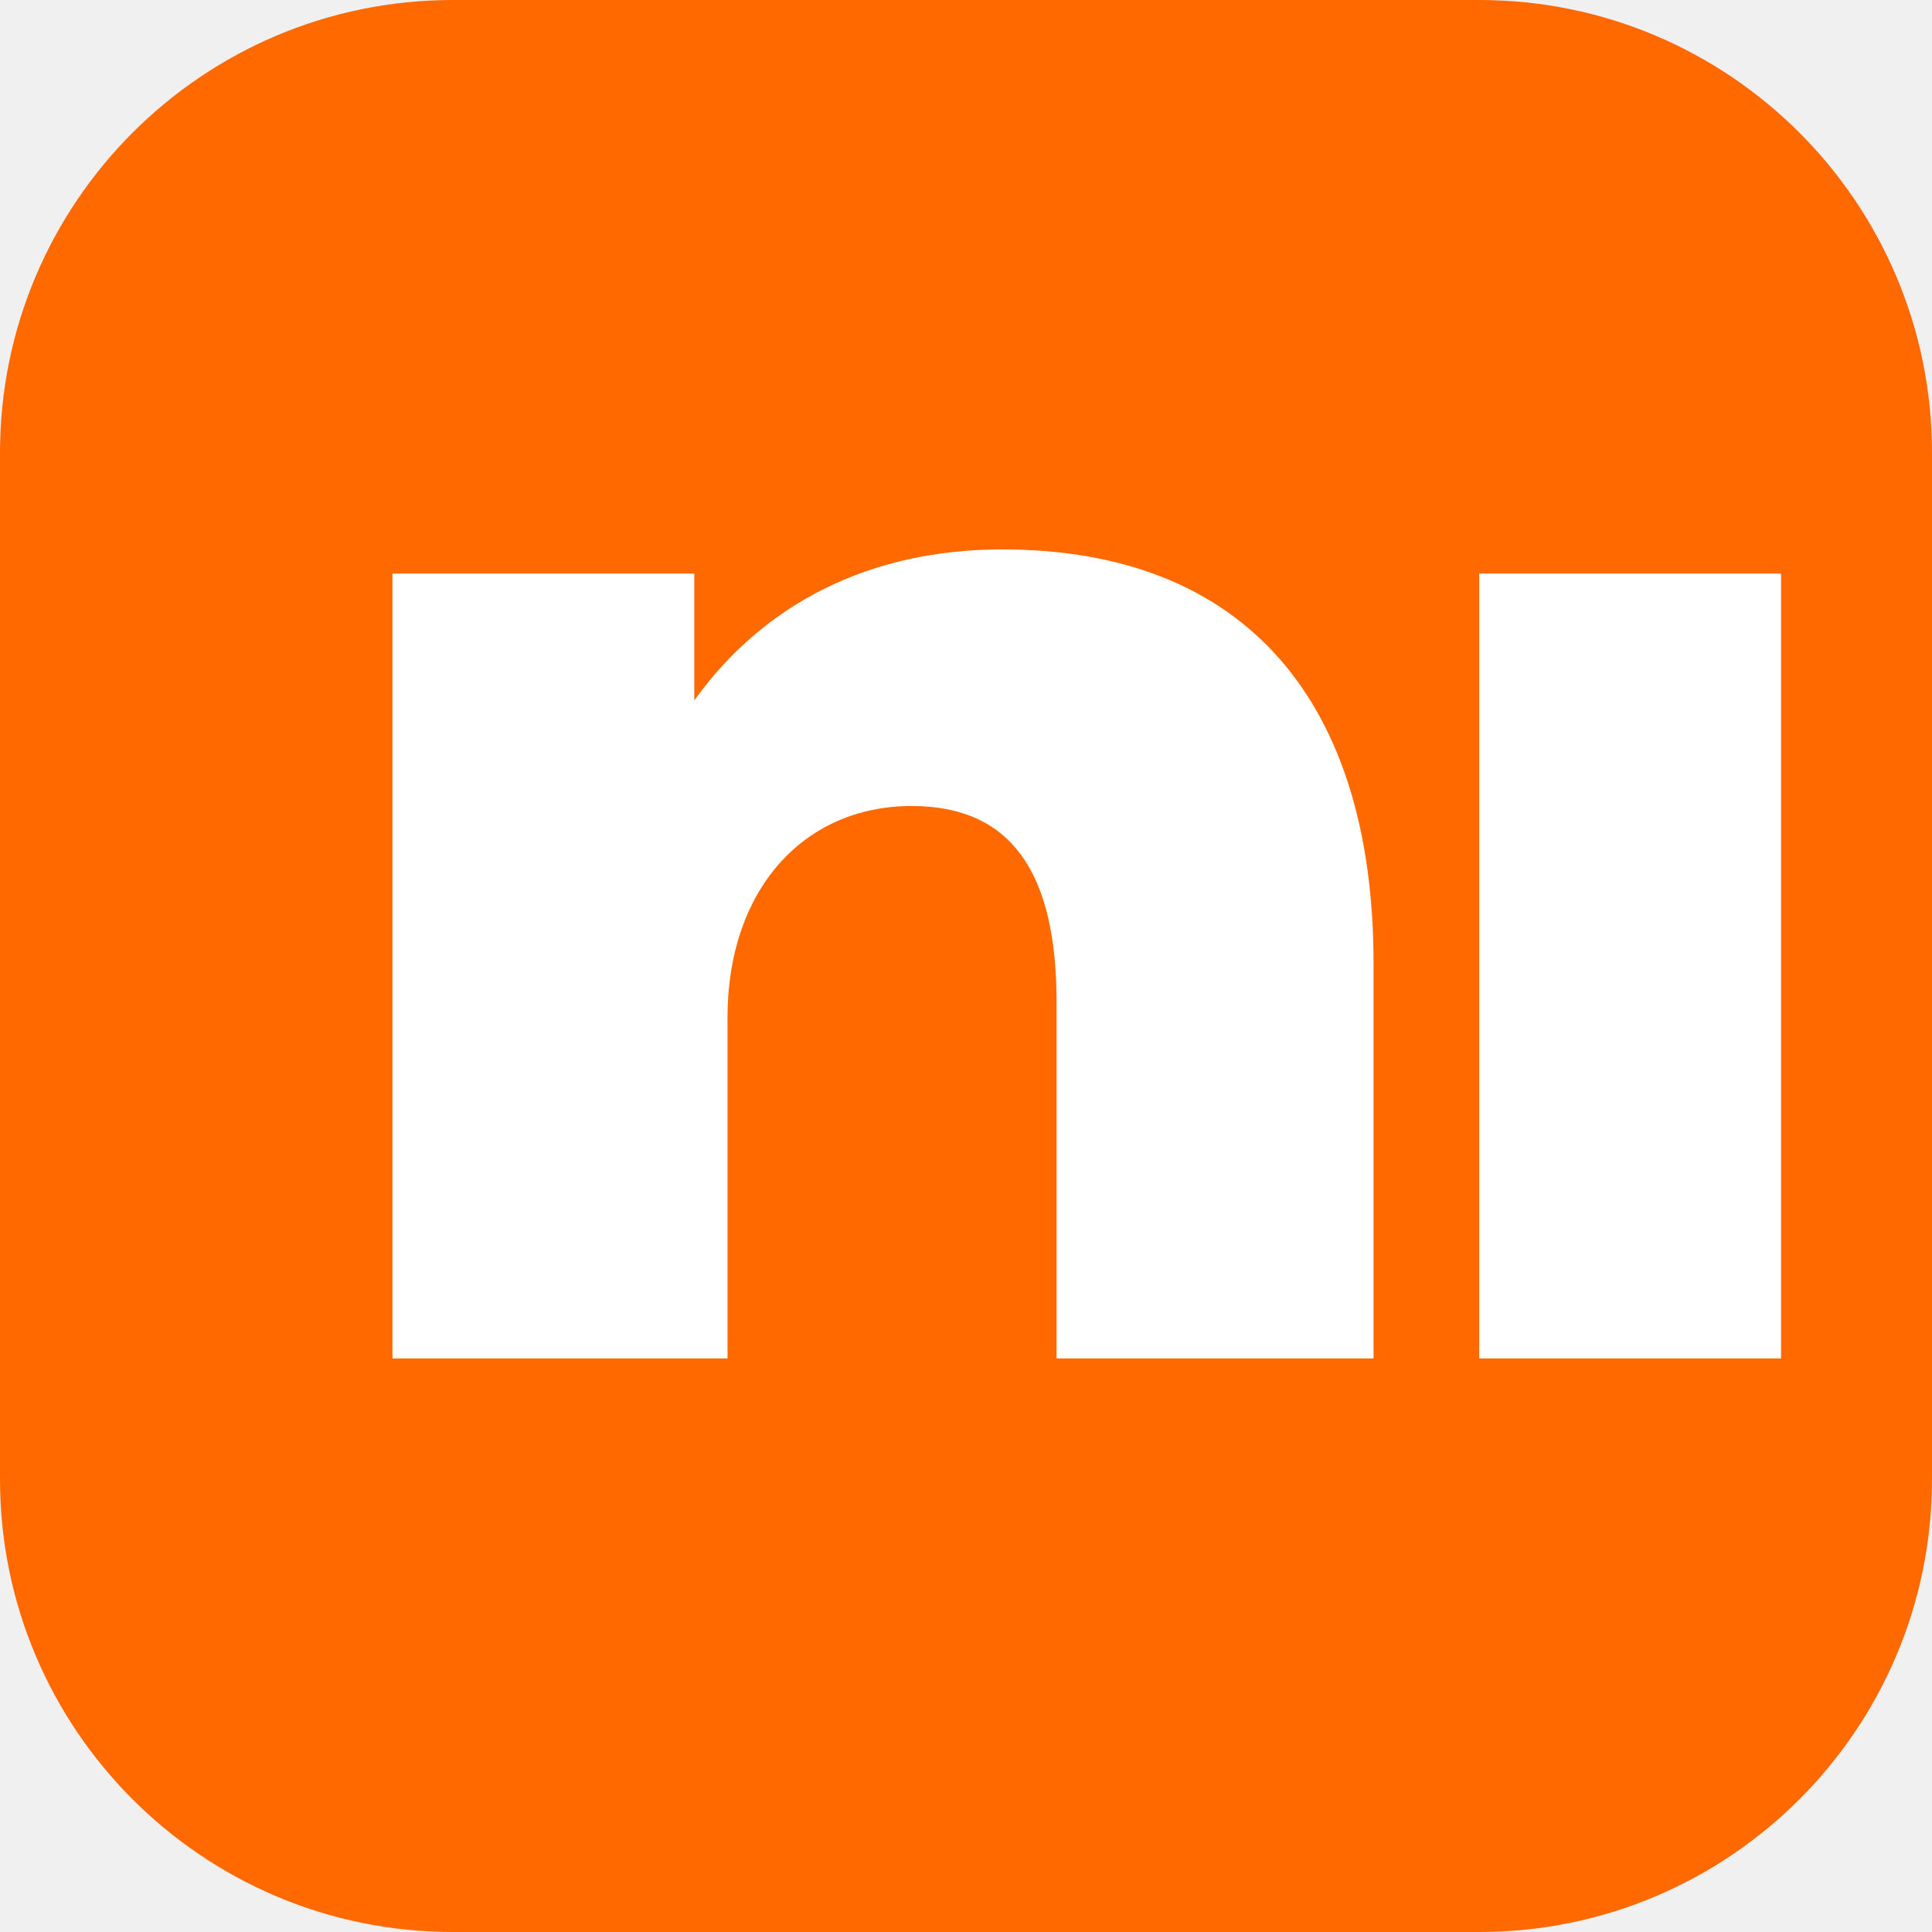
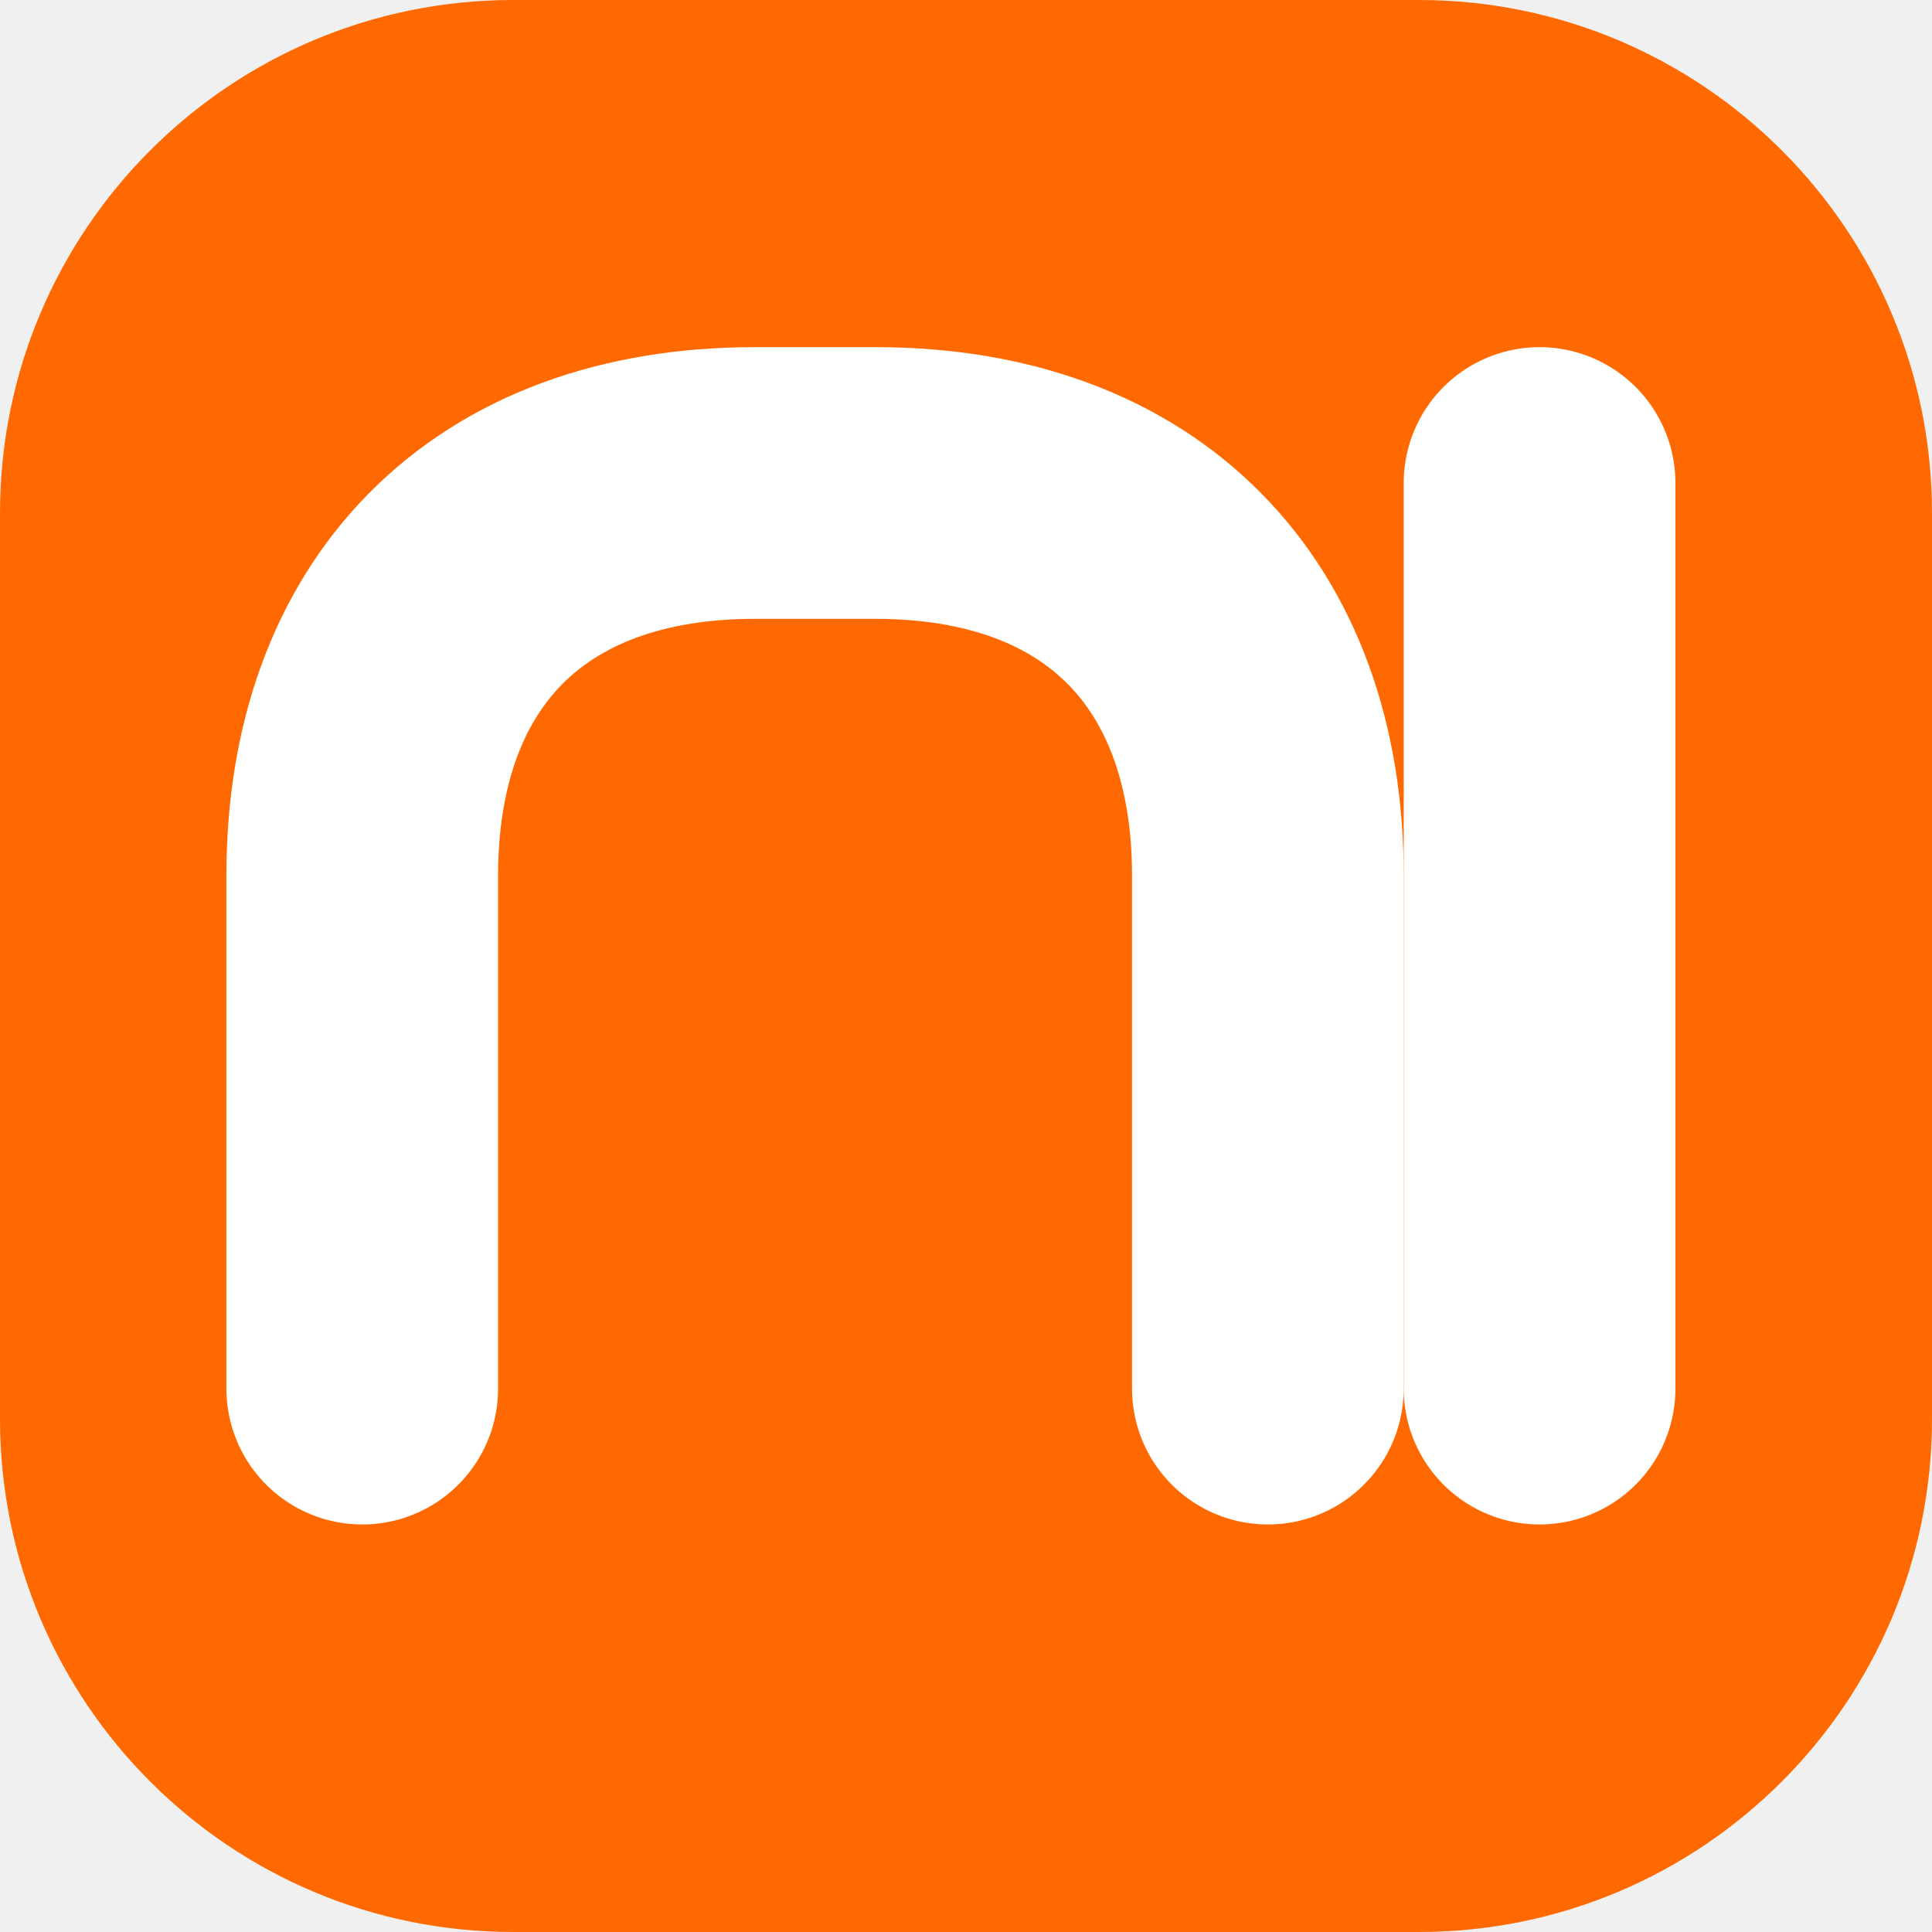
<svg xmlns="http://www.w3.org/2000/svg" viewBox="0 0 64 64">
-   <rect width="64" height="64" rx="15" fill="#ff6900" />
-   <path fill="#fff" d="M13 45V19h10v4.2c2.3-3.2 5.8-5 10.2-5 8.1 0 12.3 5.1 12.3 13.7V45H35V33.2c0-4.3-1.5-6.5-4.8-6.5-3.6 0-6.1 2.8-6.1 7V45H13zm36 0V19h10v26H49z" />
+   <rect width="64" height="64" rx="17" fill="#ff6900" />
+   <path d="M12 46V29c0-8 4.8-13 13-13h4c8.2 0 13 5 13 13v17" fill="none" stroke="#fff" stroke-width="9" stroke-linecap="round" stroke-linejoin="round" />
+   <path d="M51 16v30" fill="none" stroke="#fff" stroke-width="9" stroke-linecap="round" />
</svg>
